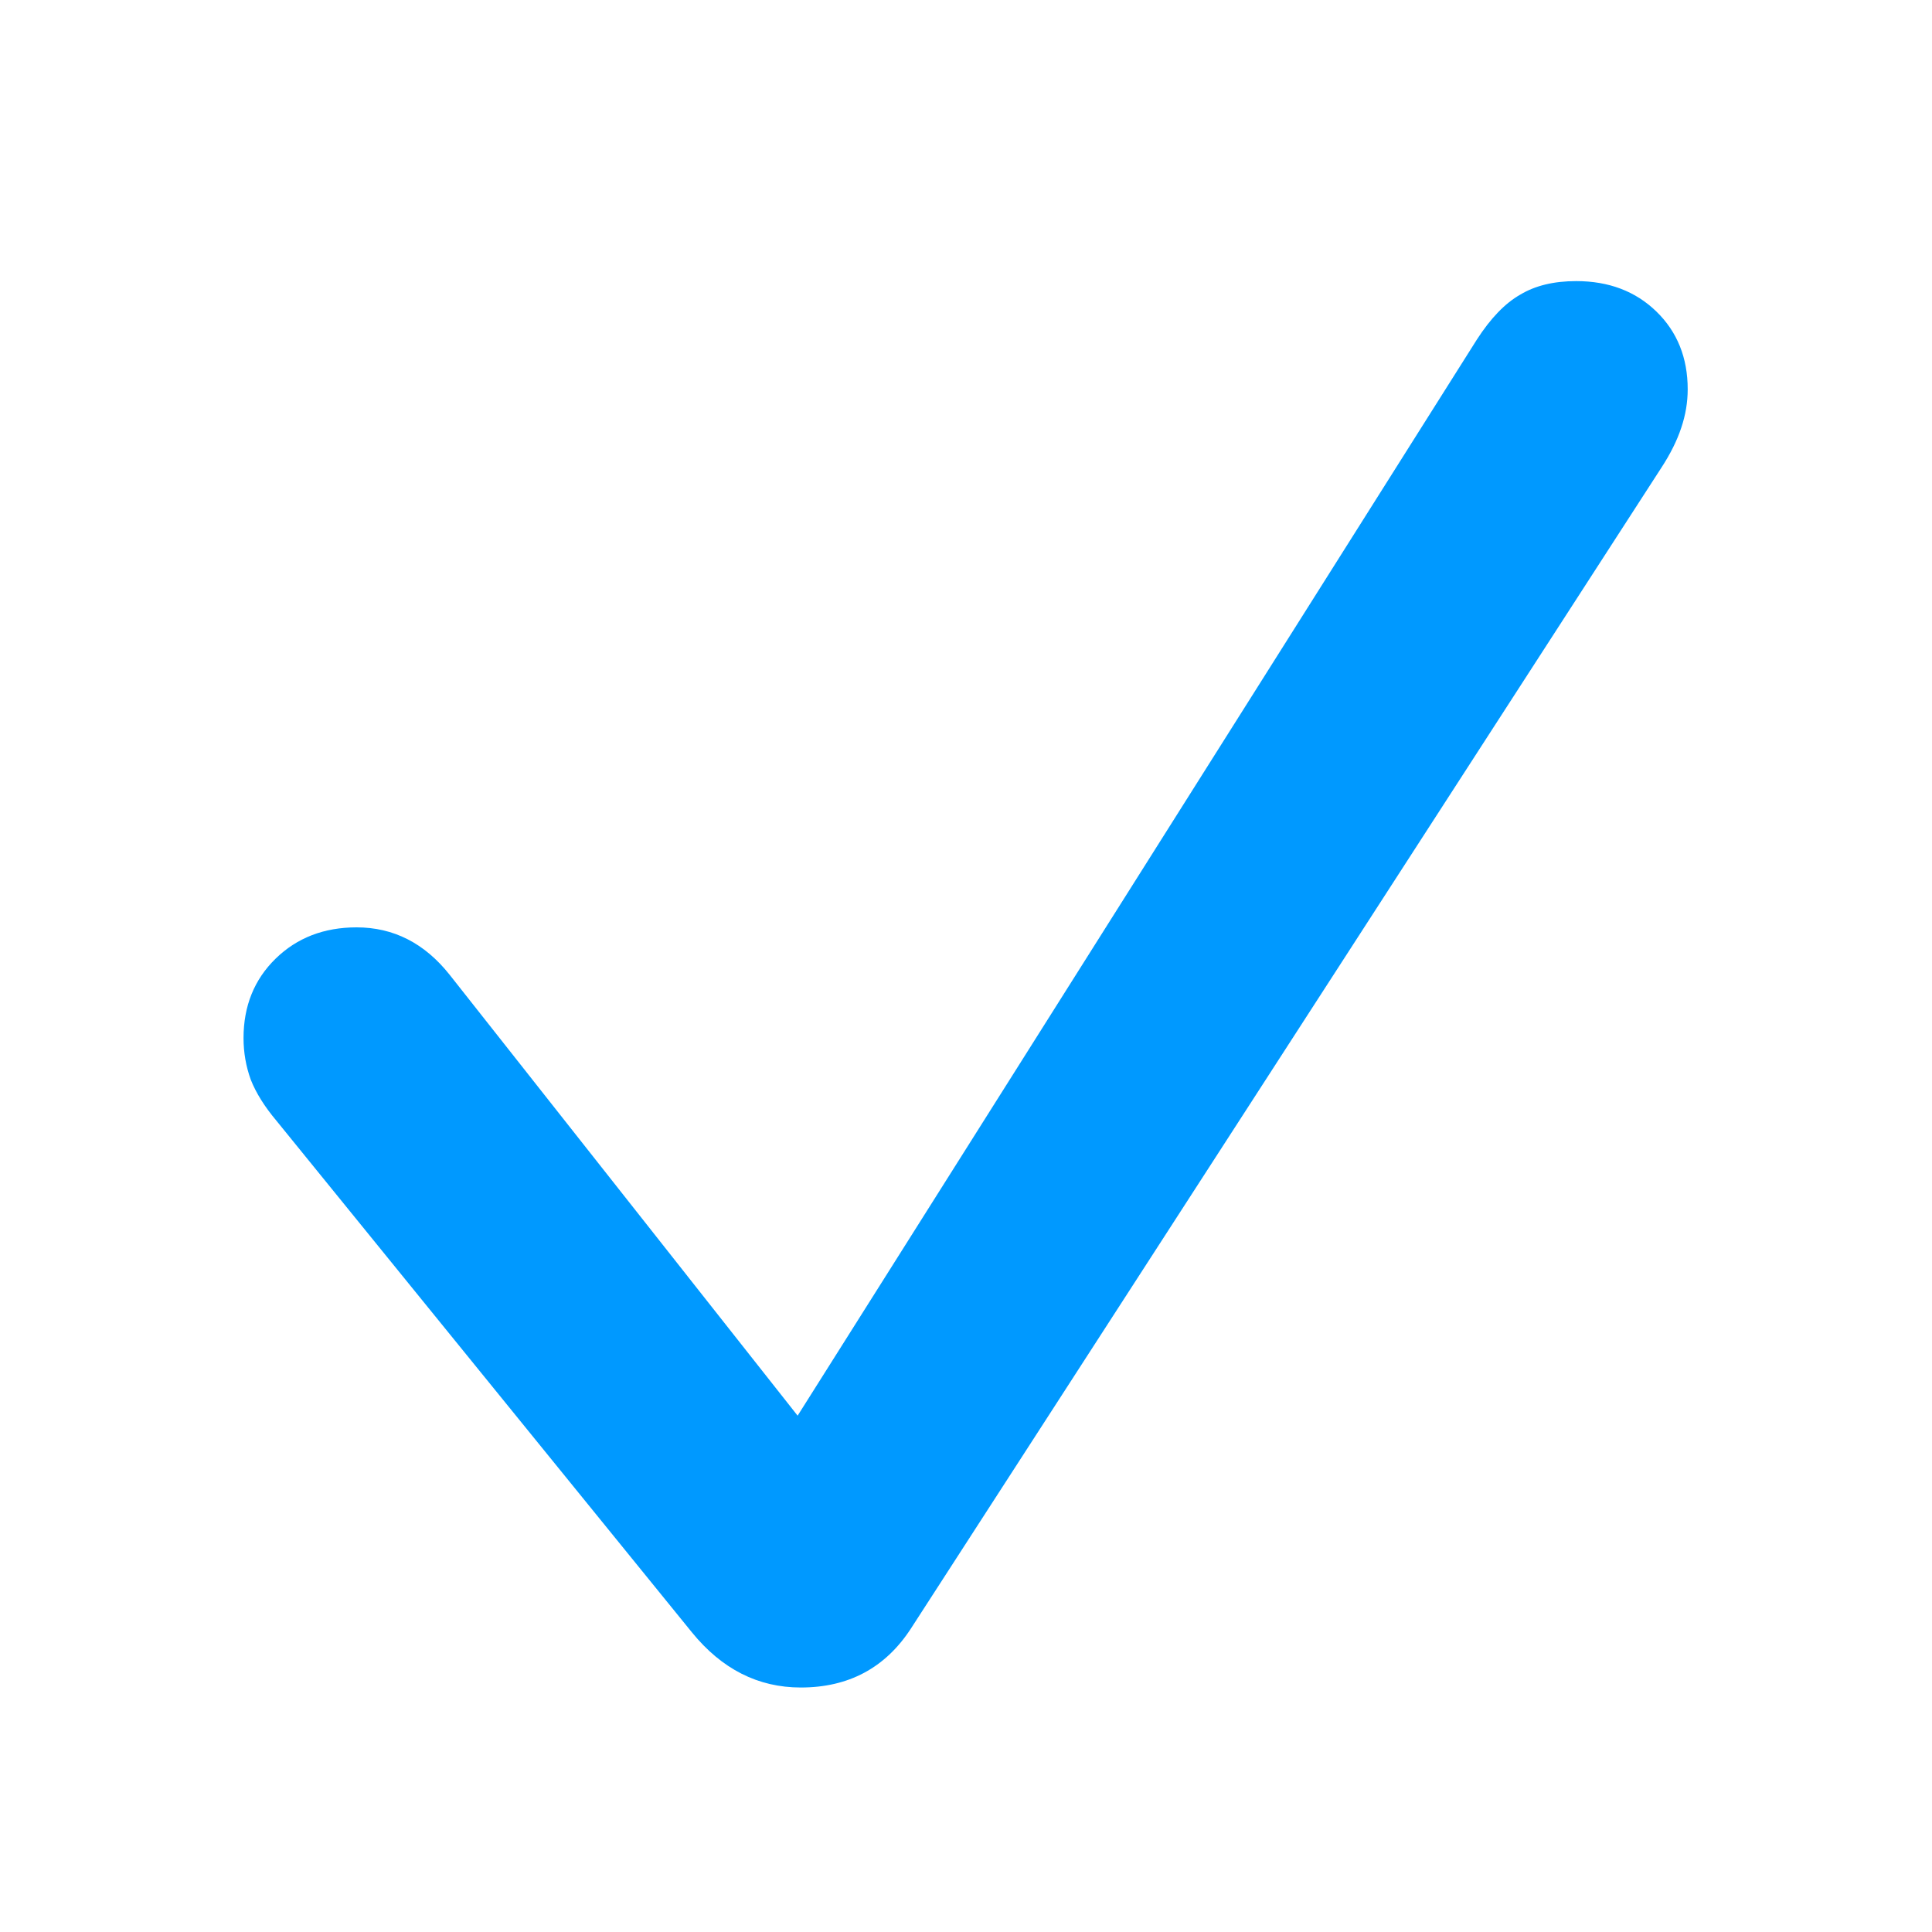
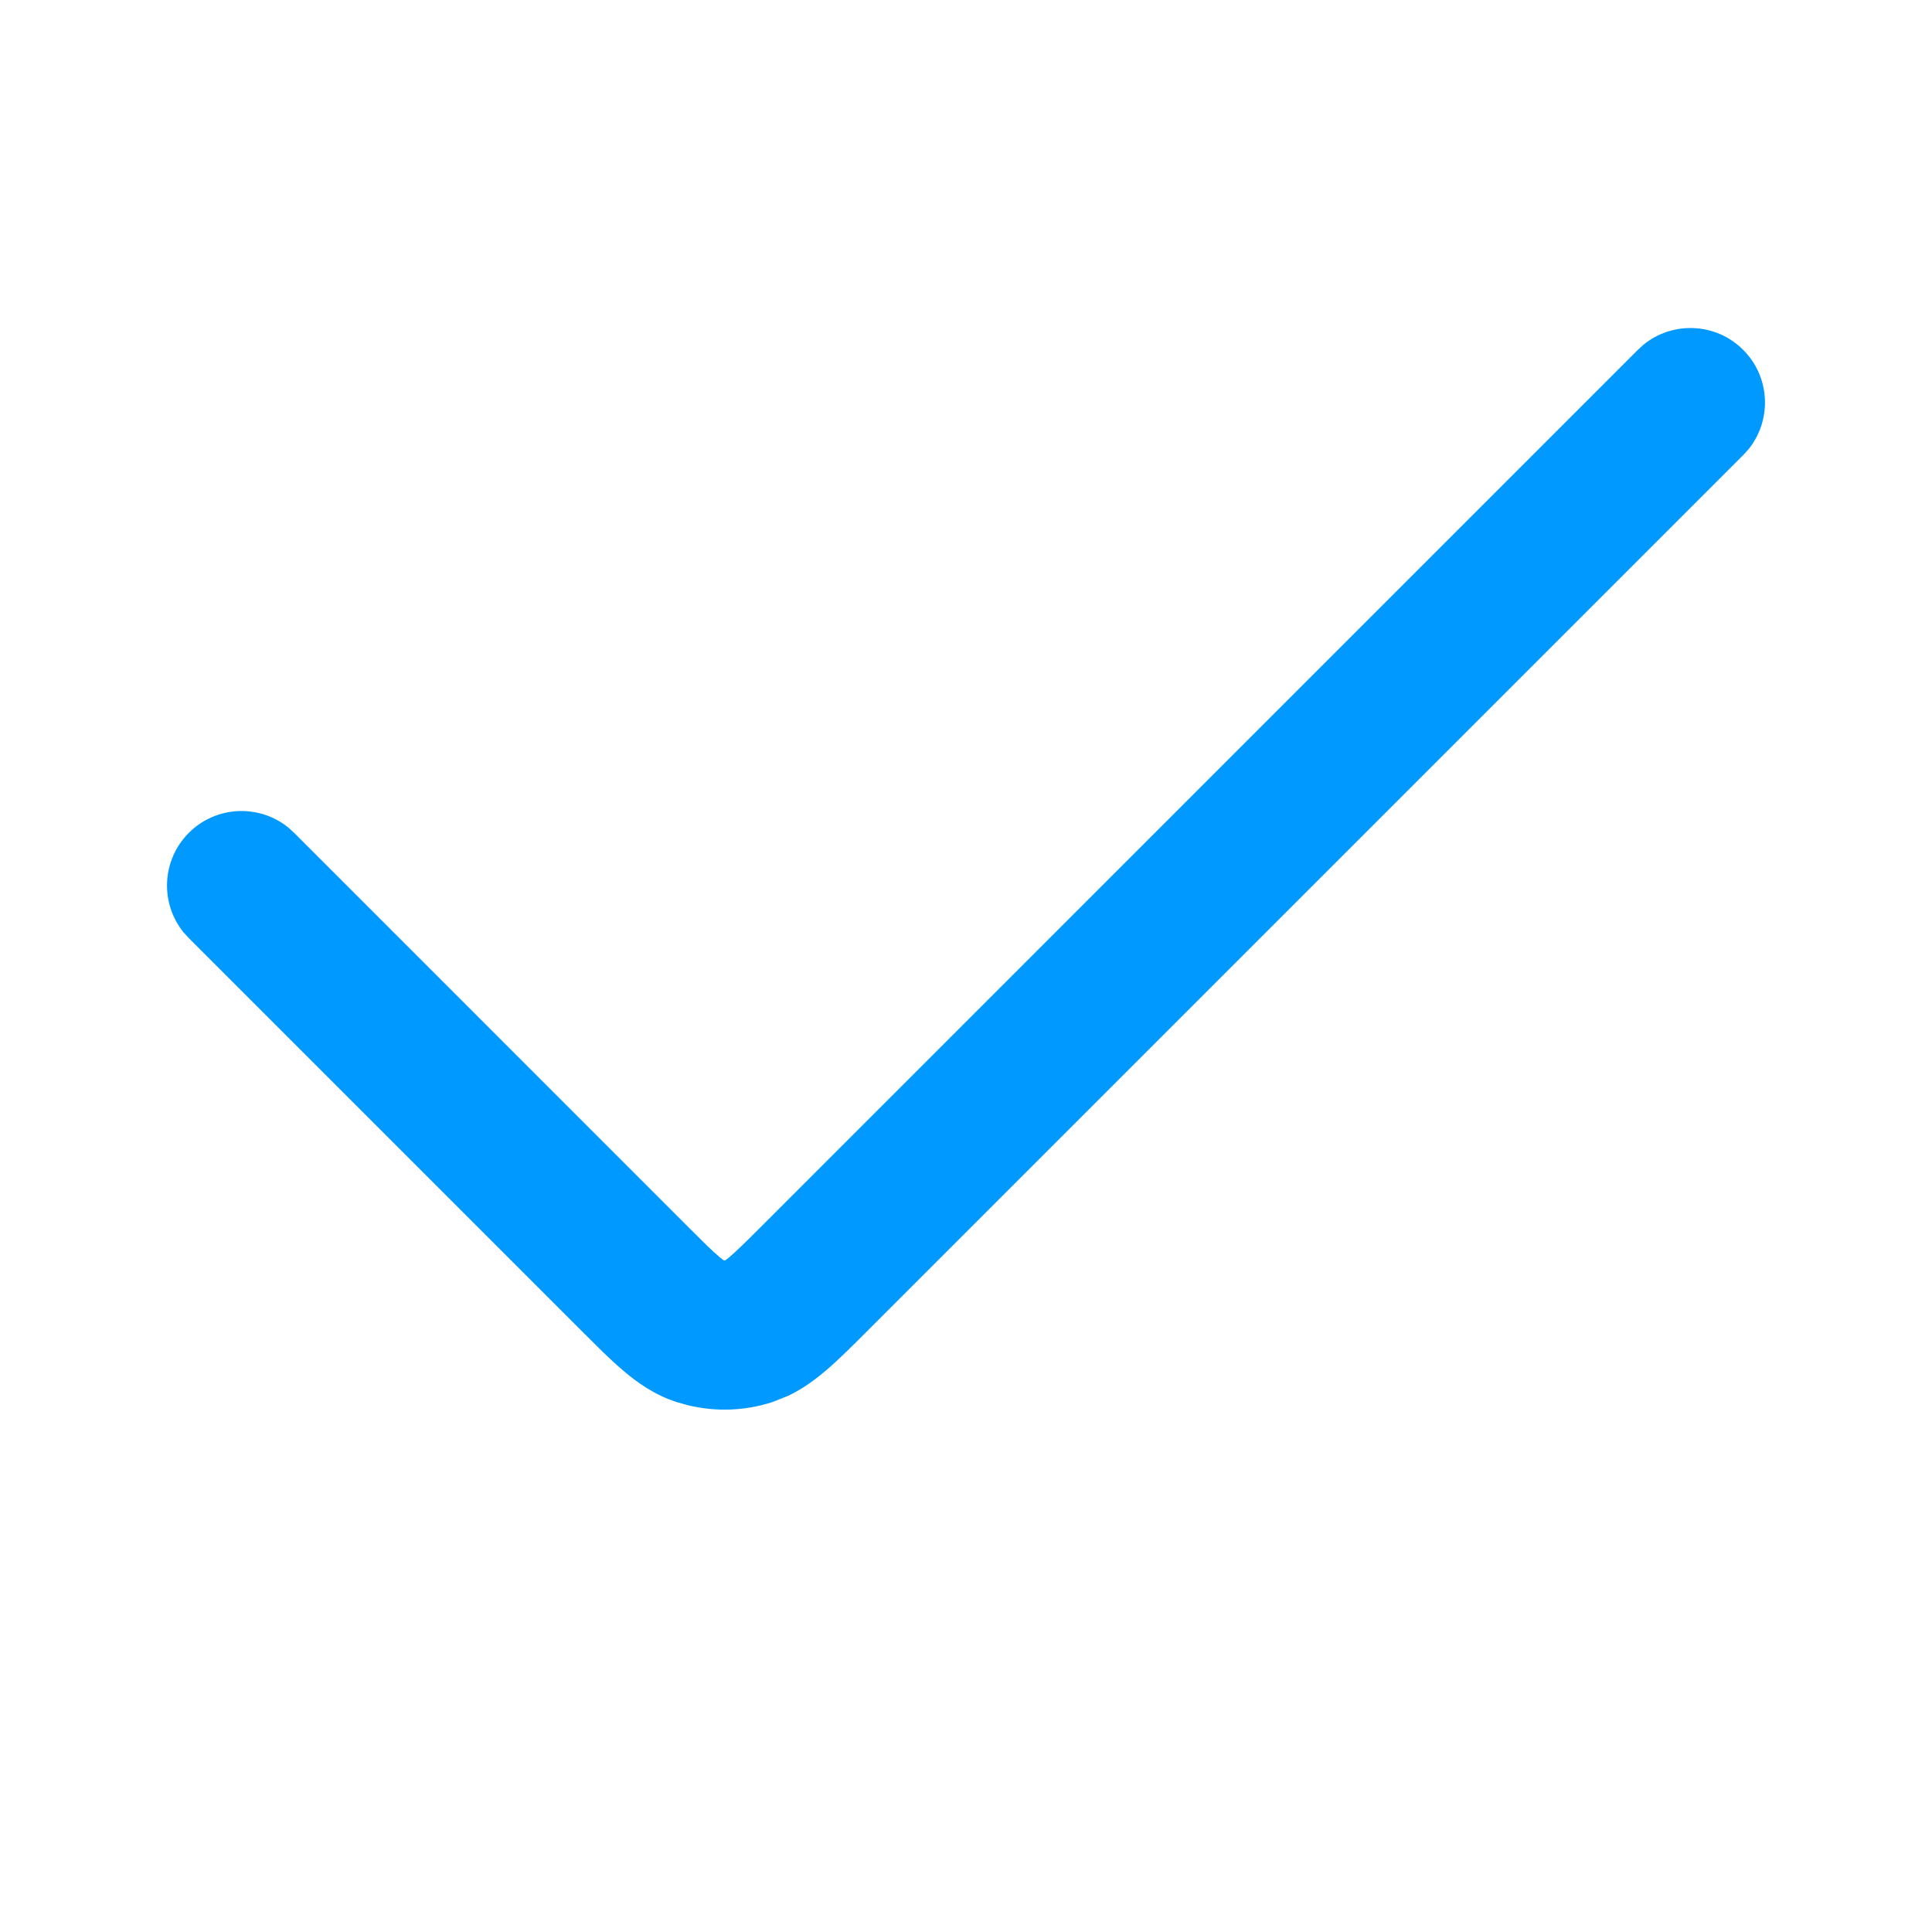
- <svg xmlns="http://www.w3.org/2000/svg" width="20" height="20" viewBox="0 0 20 20" fill="none">
-   <path d="M8.29 17.469C7.847 17.469 7.471 17.278 7.161 16.896L2.861 11.601C2.74 11.457 2.651 11.316 2.596 11.177C2.546 11.039 2.521 10.895 2.521 10.746C2.521 10.414 2.632 10.14 2.853 9.924C3.074 9.708 3.354 9.6 3.691 9.6C4.073 9.6 4.394 9.763 4.654 10.09L8.257 14.655L15.288 3.516C15.431 3.294 15.581 3.139 15.736 3.051C15.891 2.957 16.084 2.91 16.317 2.91C16.654 2.91 16.931 3.015 17.147 3.225C17.363 3.435 17.471 3.704 17.471 4.03C17.471 4.163 17.449 4.296 17.404 4.429C17.36 4.562 17.291 4.7 17.197 4.844L9.427 16.863C9.162 17.267 8.783 17.469 8.29 17.469Z" fill="#0099FF" />
+ <svg xmlns="http://www.w3.org/2000/svg" width="24" height="24" viewBox="0 0 24 24" fill="none">
+   <path d="M20.416 4.282C20.779 3.986 21.316 4.007 21.654 4.346C21.993 4.684 22.014 5.221 21.718 5.584L21.654 5.654L10.785 16.523C10.598 16.71 10.419 16.89 10.256 17.028C10.127 17.137 9.976 17.251 9.791 17.339L9.595 17.417C9.257 17.527 8.896 17.54 8.552 17.458L8.405 17.417C8.129 17.327 7.915 17.174 7.744 17.028C7.663 16.959 7.577 16.88 7.488 16.794L7.215 16.523L2.346 11.654L2.282 11.584C1.986 11.221 2.007 10.684 2.346 10.346C2.684 10.007 3.221 9.986 3.584 10.282L3.654 10.346L8.522 15.215L8.775 15.466C8.842 15.531 8.895 15.579 8.941 15.618C8.964 15.637 8.981 15.649 8.992 15.657C8.998 15.658 9.002 15.658 9.008 15.657C9.019 15.649 9.036 15.637 9.059 15.618C9.151 15.54 9.269 15.424 9.478 15.215L20.346 4.346L20.416 4.282Z" fill="#0099FF" />
</svg>
